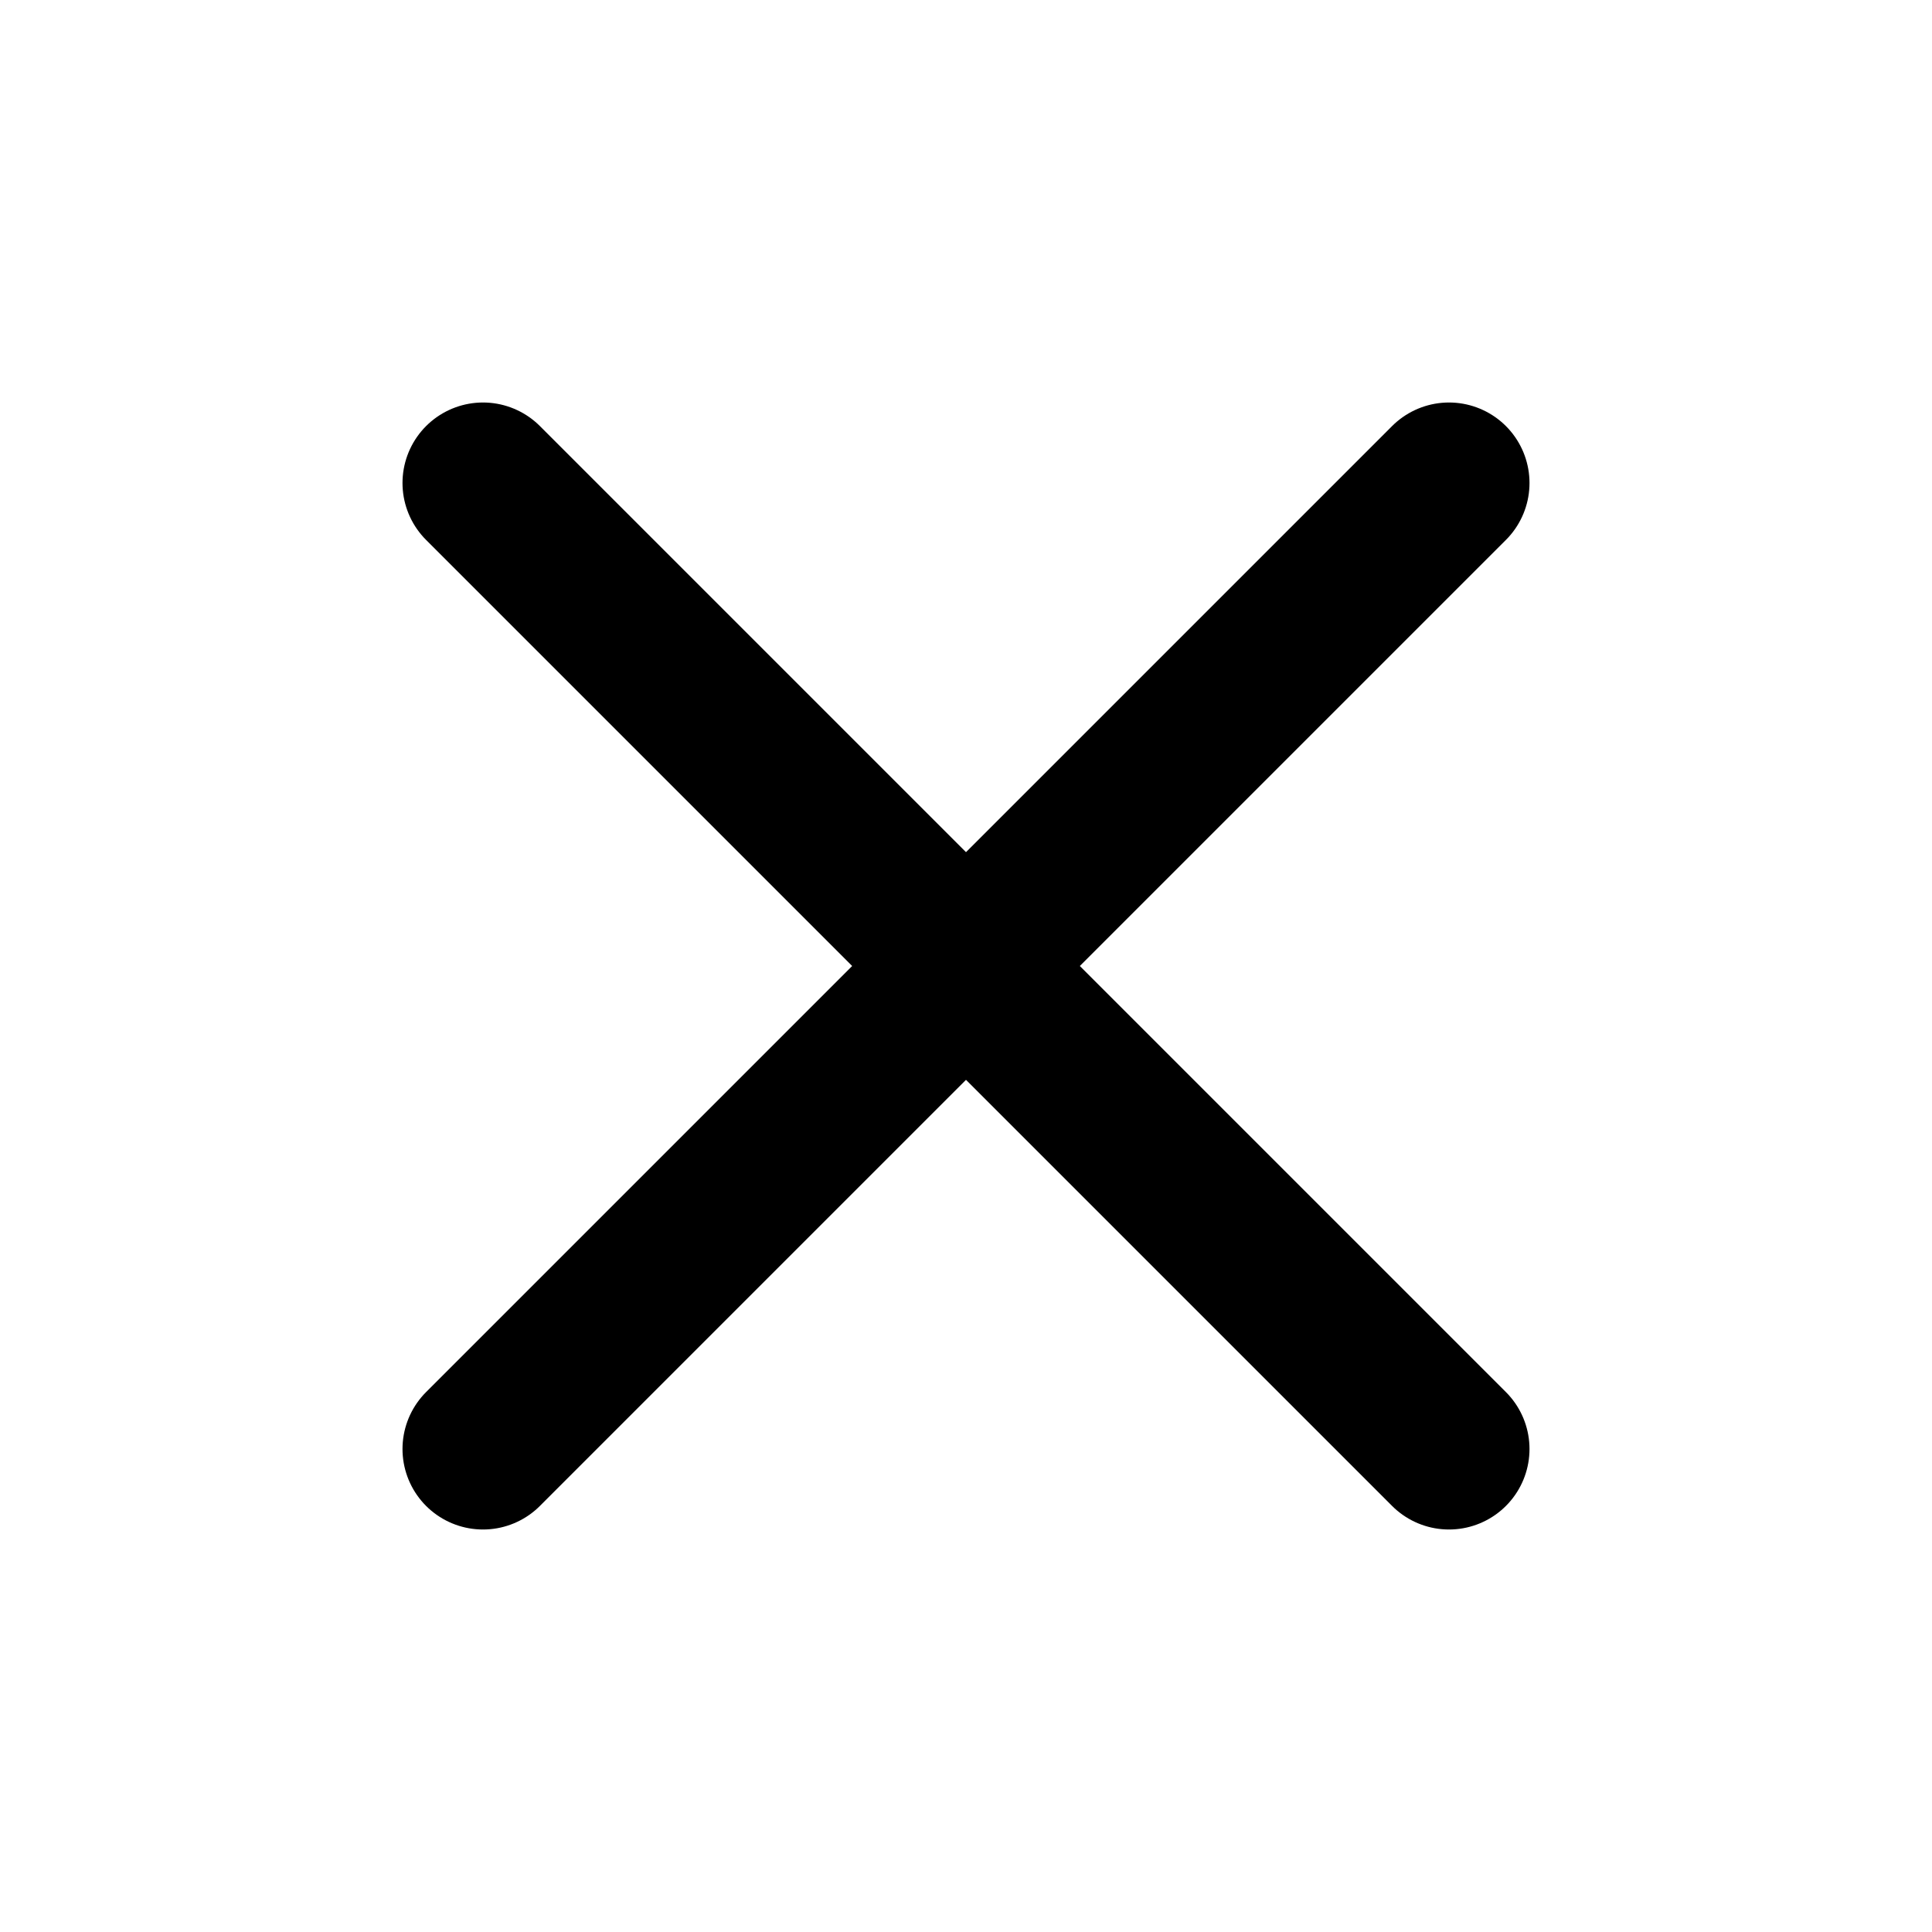
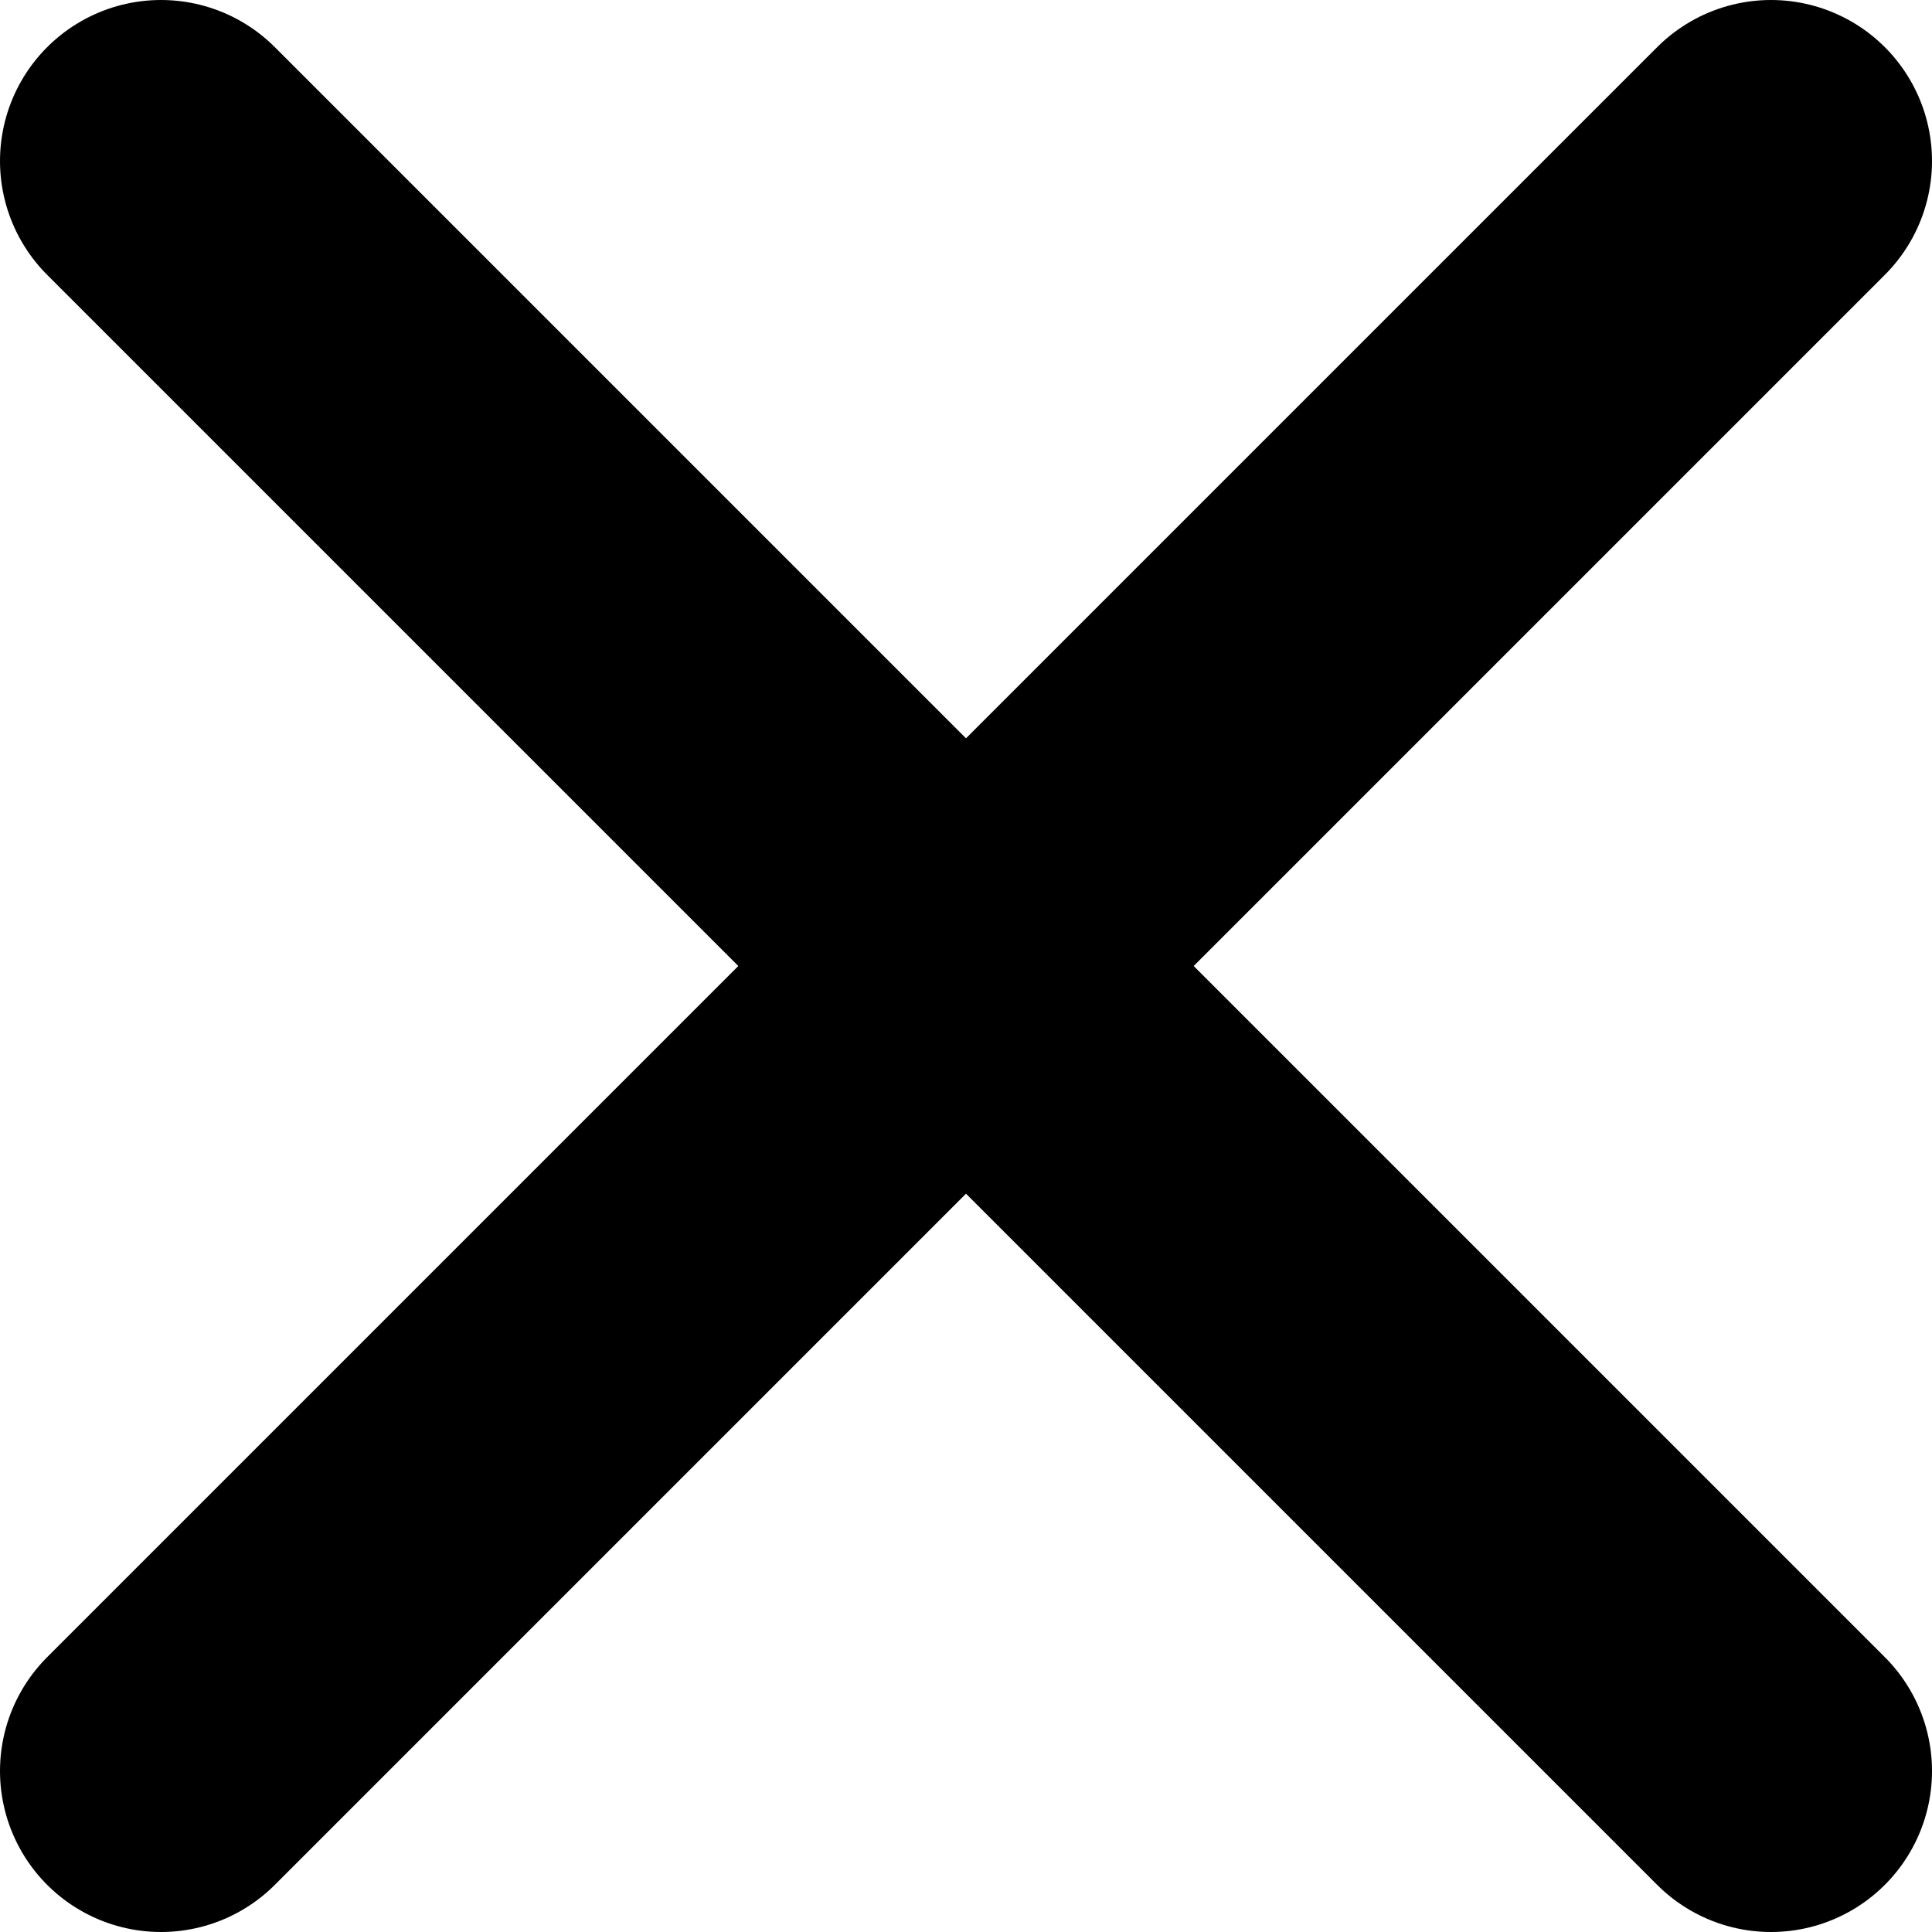
- <svg xmlns="http://www.w3.org/2000/svg" class="h-6 w-6" fill="none" viewBox="0 0 24 24" stroke="currentColor" stroke-width="2">
-   <path stroke-linecap="round" stroke-linejoin="round" d="M6 18L18 6M6 6l12 12" />
+ <svg xmlns="http://www.w3.org/2000/svg" width="12" height="12" viewBox="0 0 12 12" fill="#78716C">
+   <path d="M1 11L11 1M1 1L11 11" stroke="currentColor" fill="none" stroke-width="2" stroke-linecap="round" stroke-linejoin="round" />
</svg>
